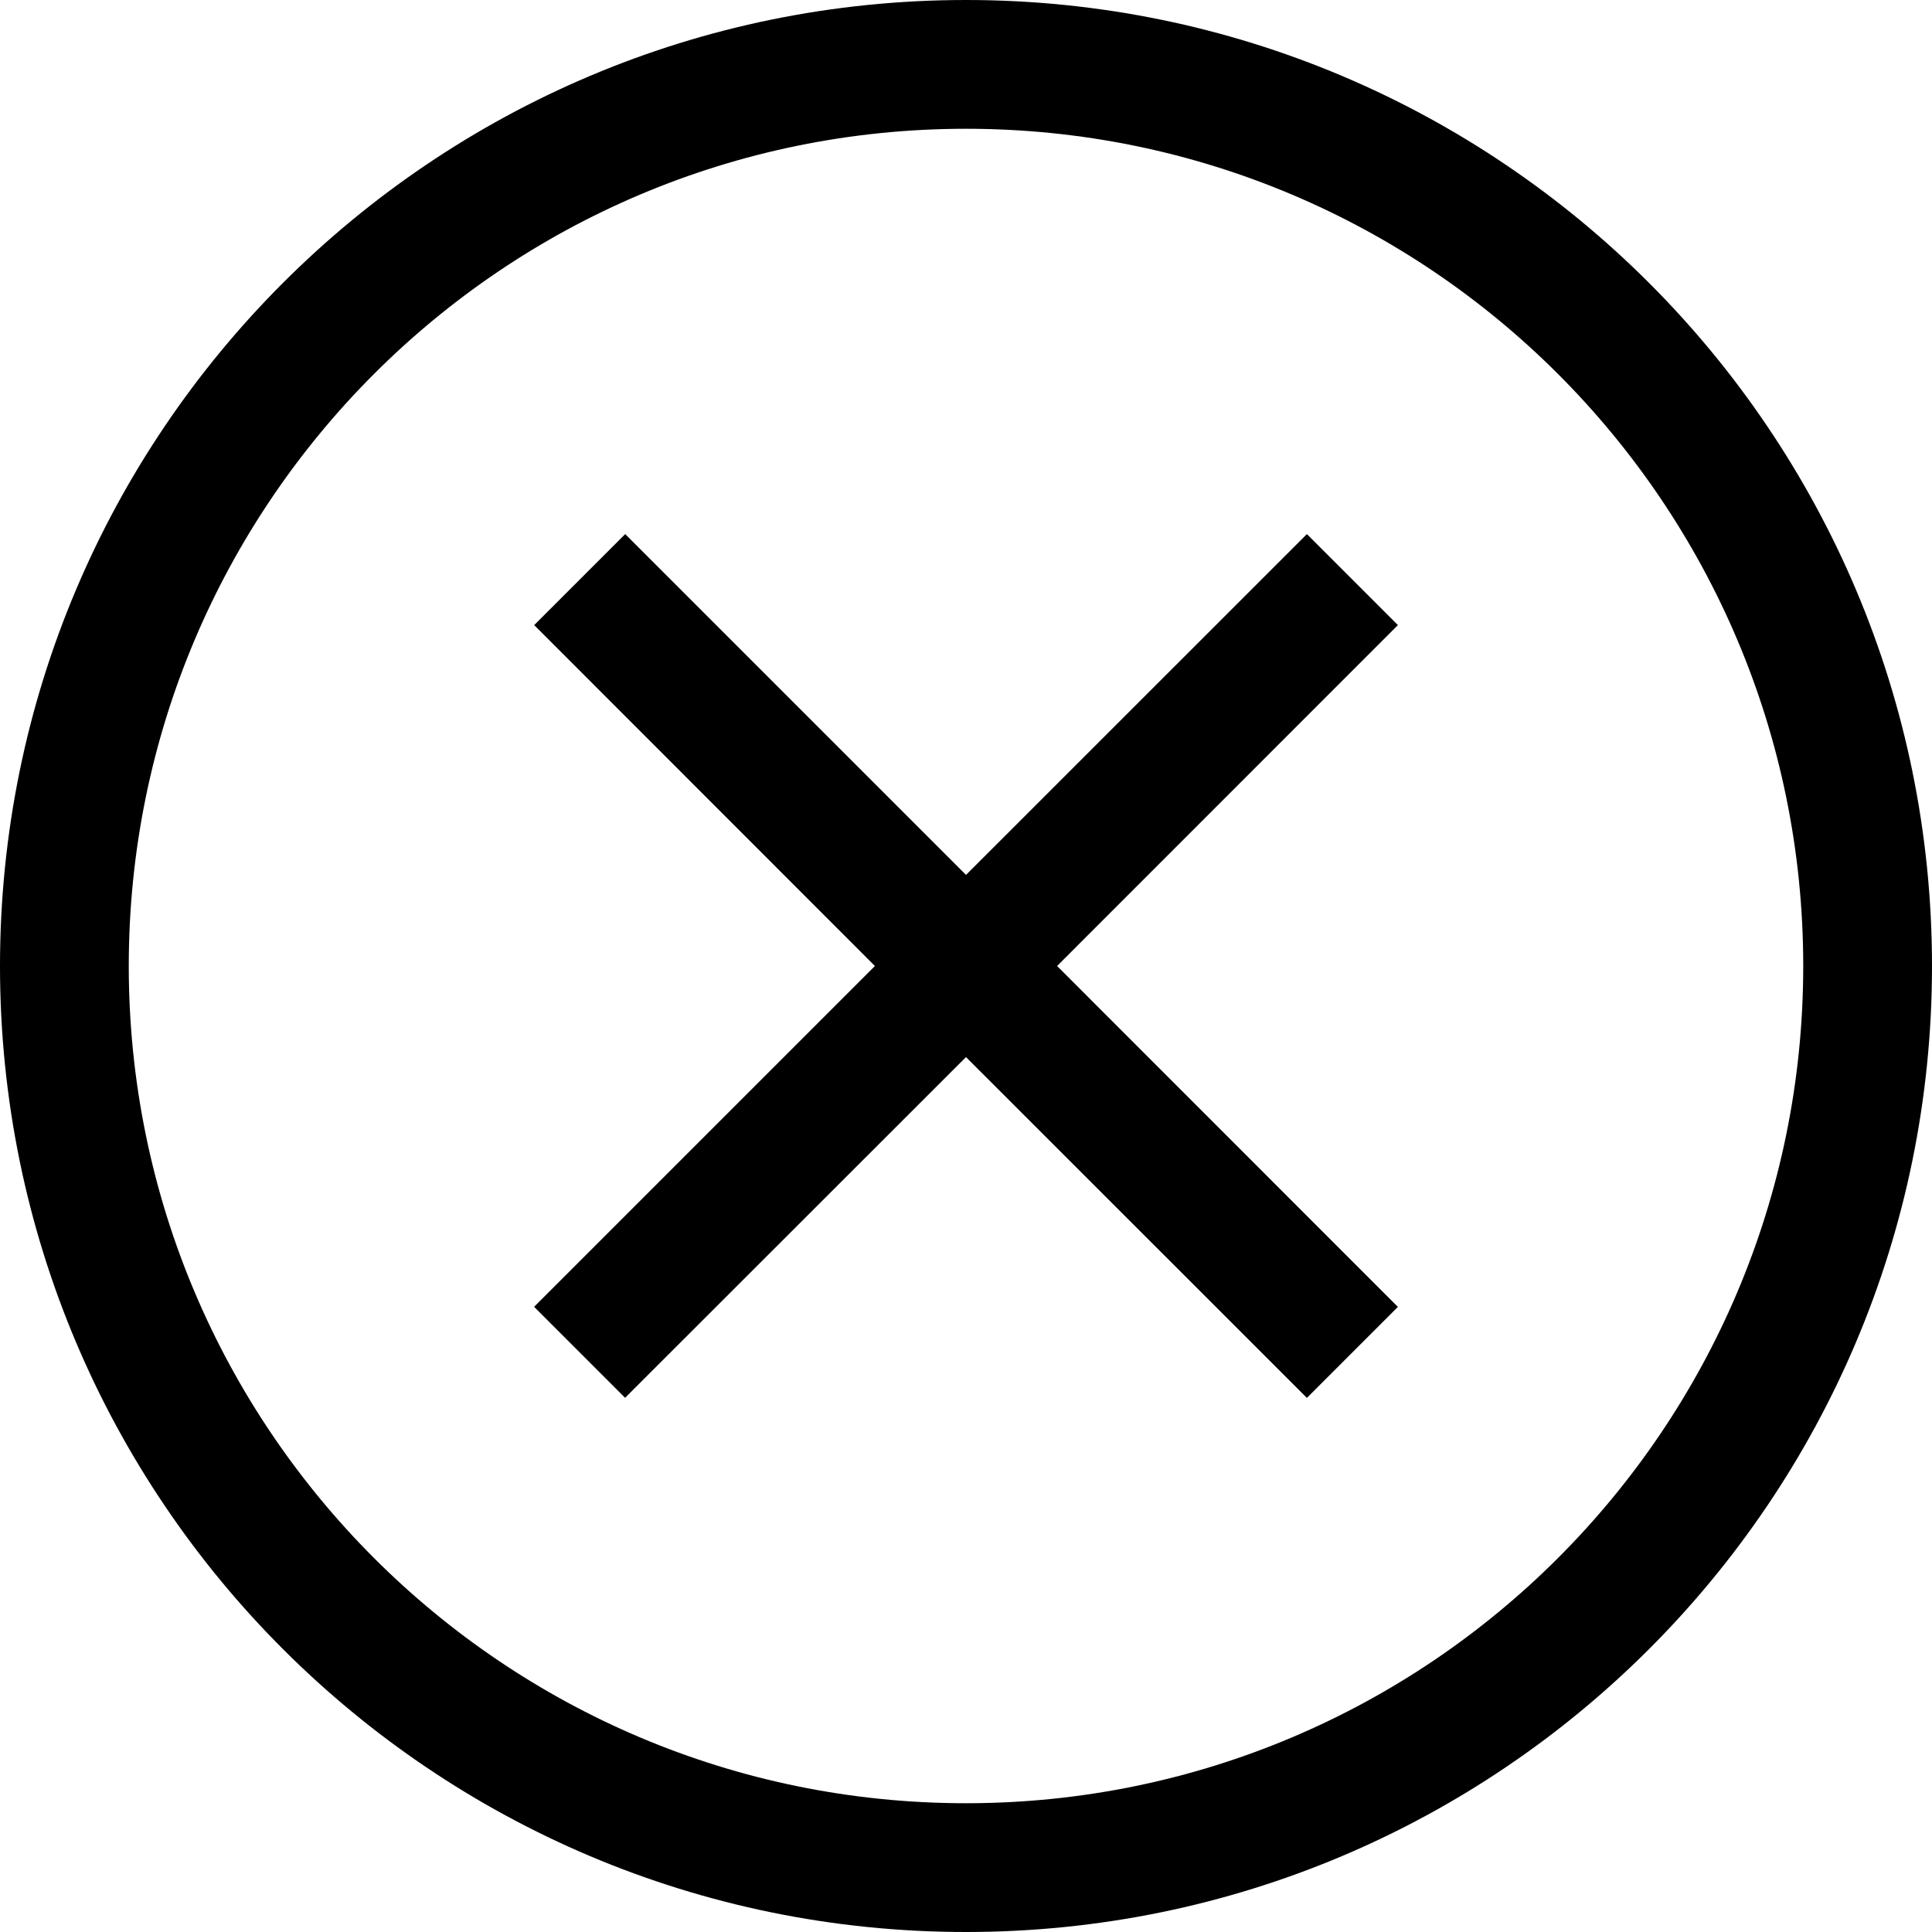
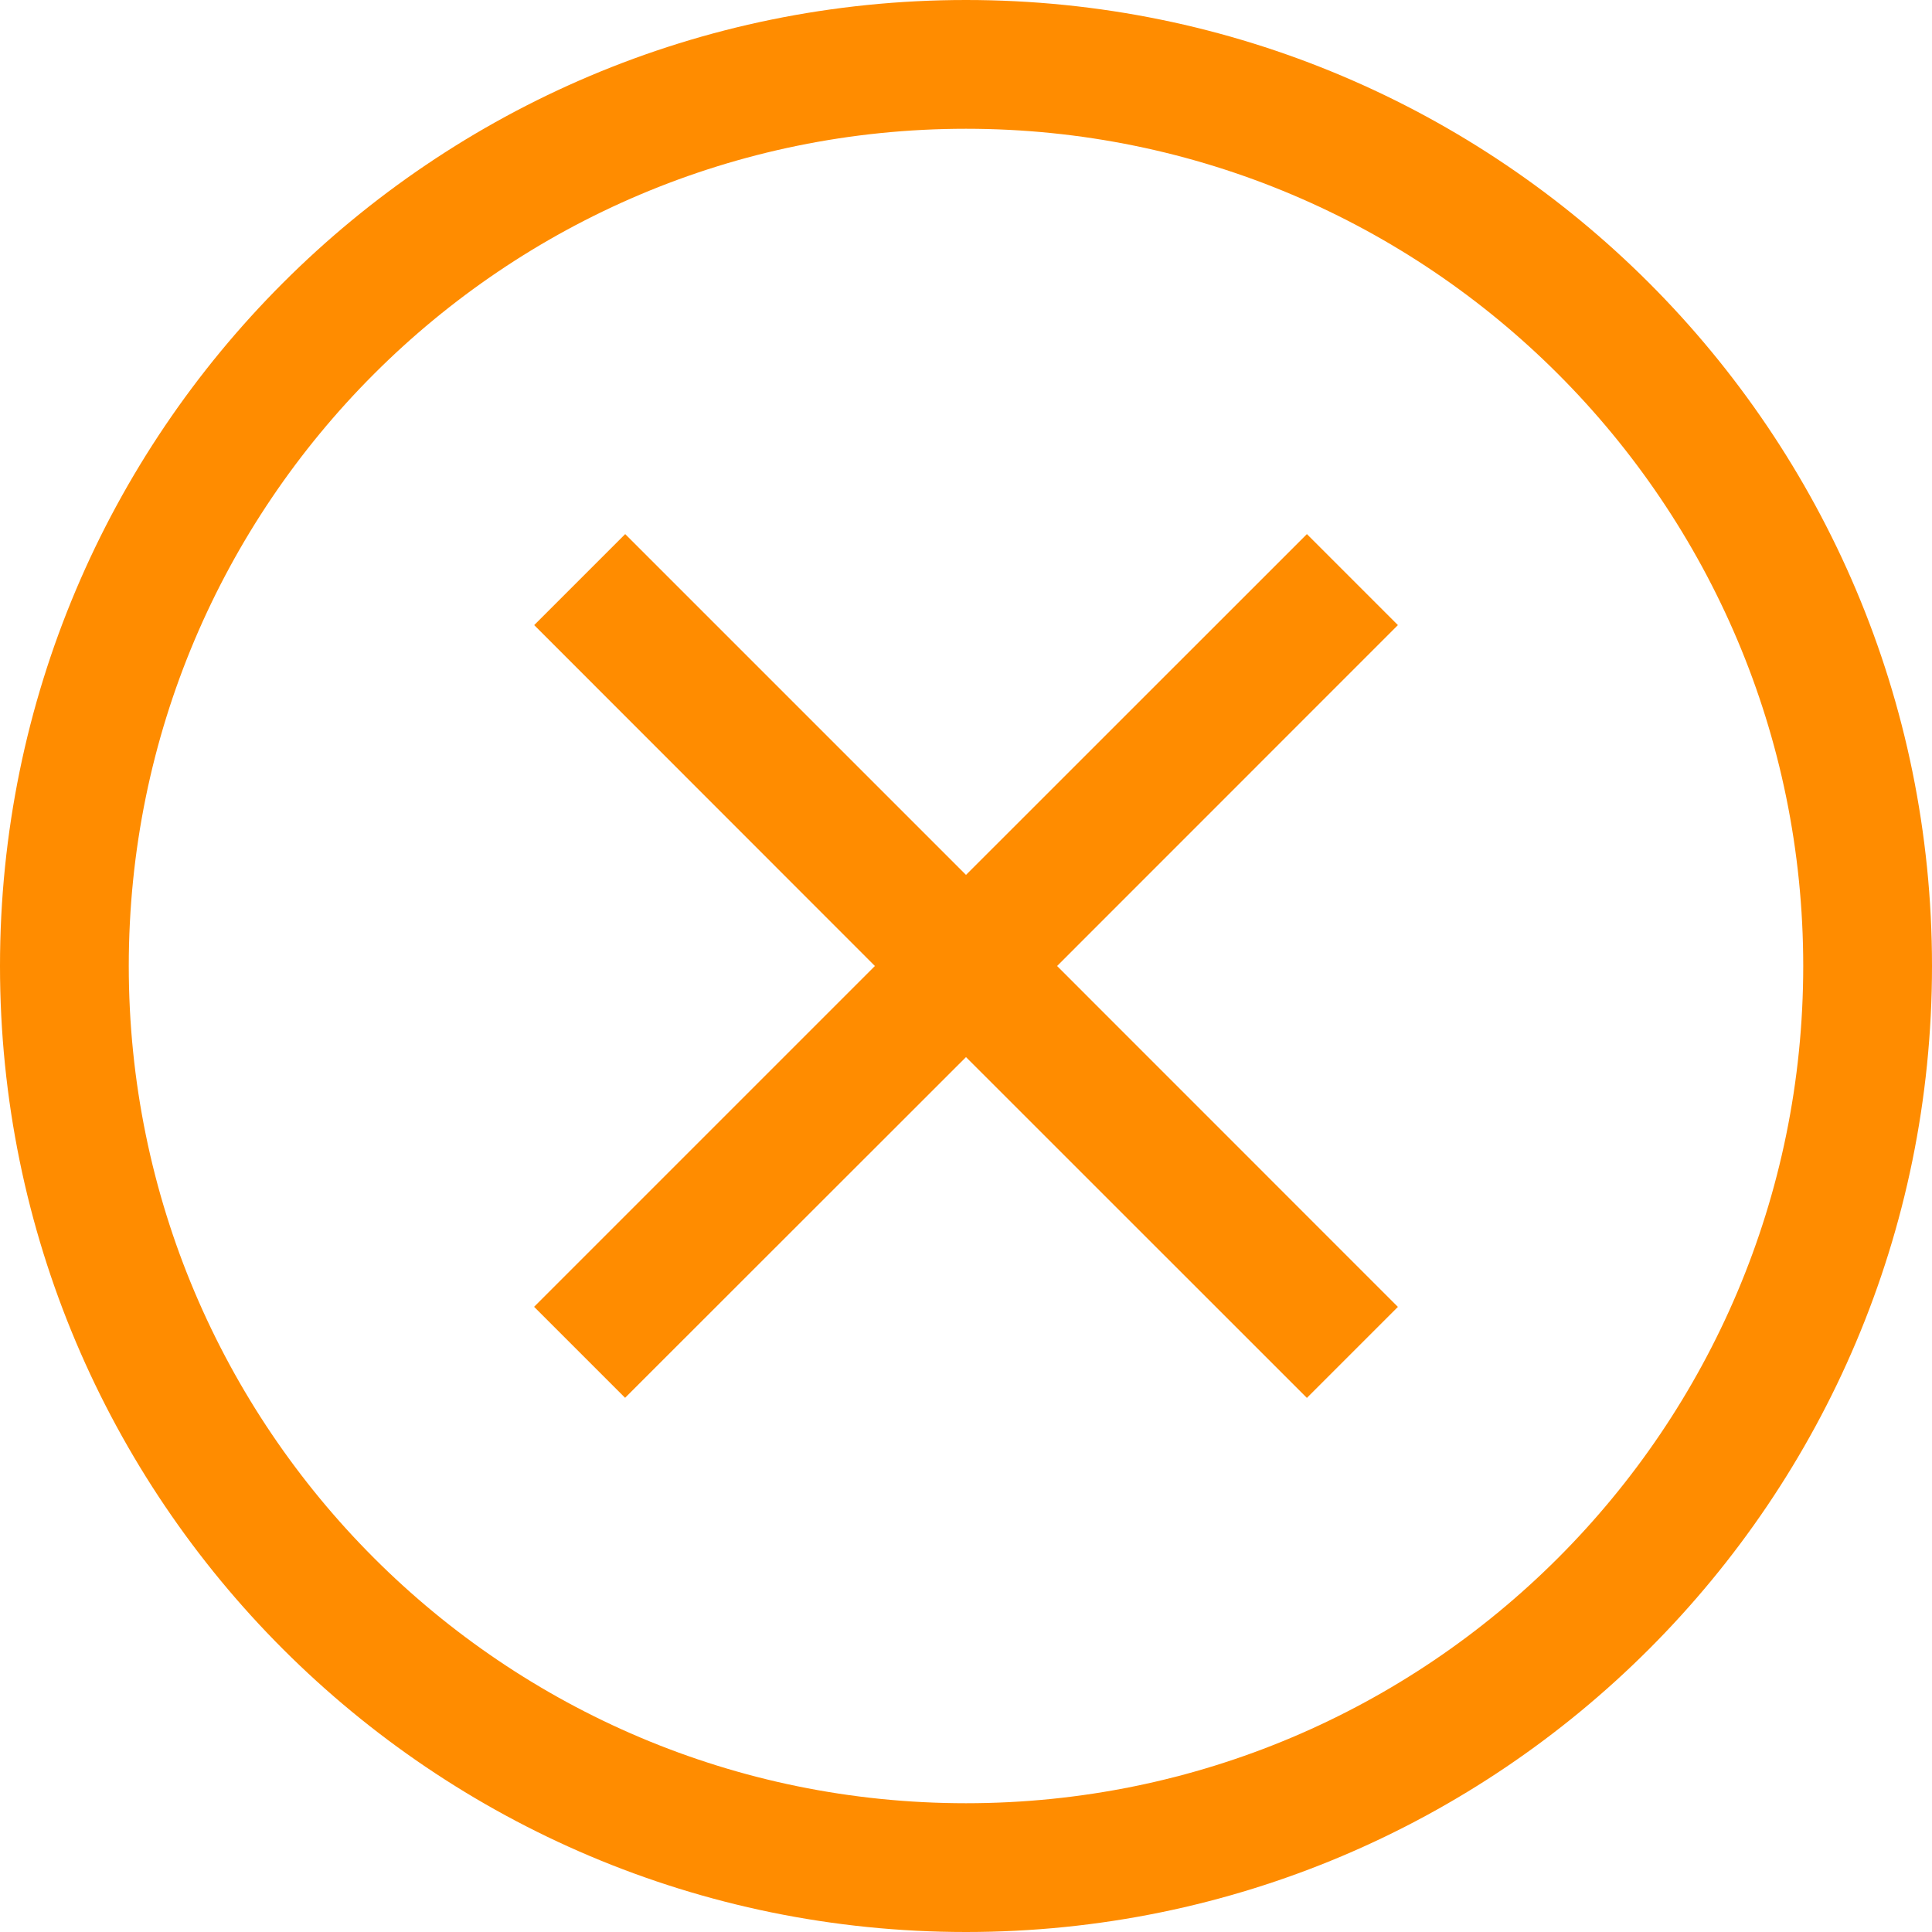
- <svg xmlns="http://www.w3.org/2000/svg" width="20" height="20">
+ <svg xmlns="http://www.w3.org/2000/svg" width="20" height="20" fill="#FF8C00">
  <path fill-rule="evenodd" clip-rule="evenodd" d="M0 10C0 4.477 4.477 0 10 0s10 4.477 10 10-4.477 10-10 10S0 15.523 0 10Zm10-8.667a8.667 8.667 0 1 0 0 17.334 8.667 8.667 0 0 0 0-17.334ZM9.057 10 5.53 6.471l.942-.942L10 9.057l3.529-3.528.942.942L10.943 10l3.528 3.529-.942.942L10 10.943 6.471 14.47l-.942-.942L9.057 10Z" />
</svg>
